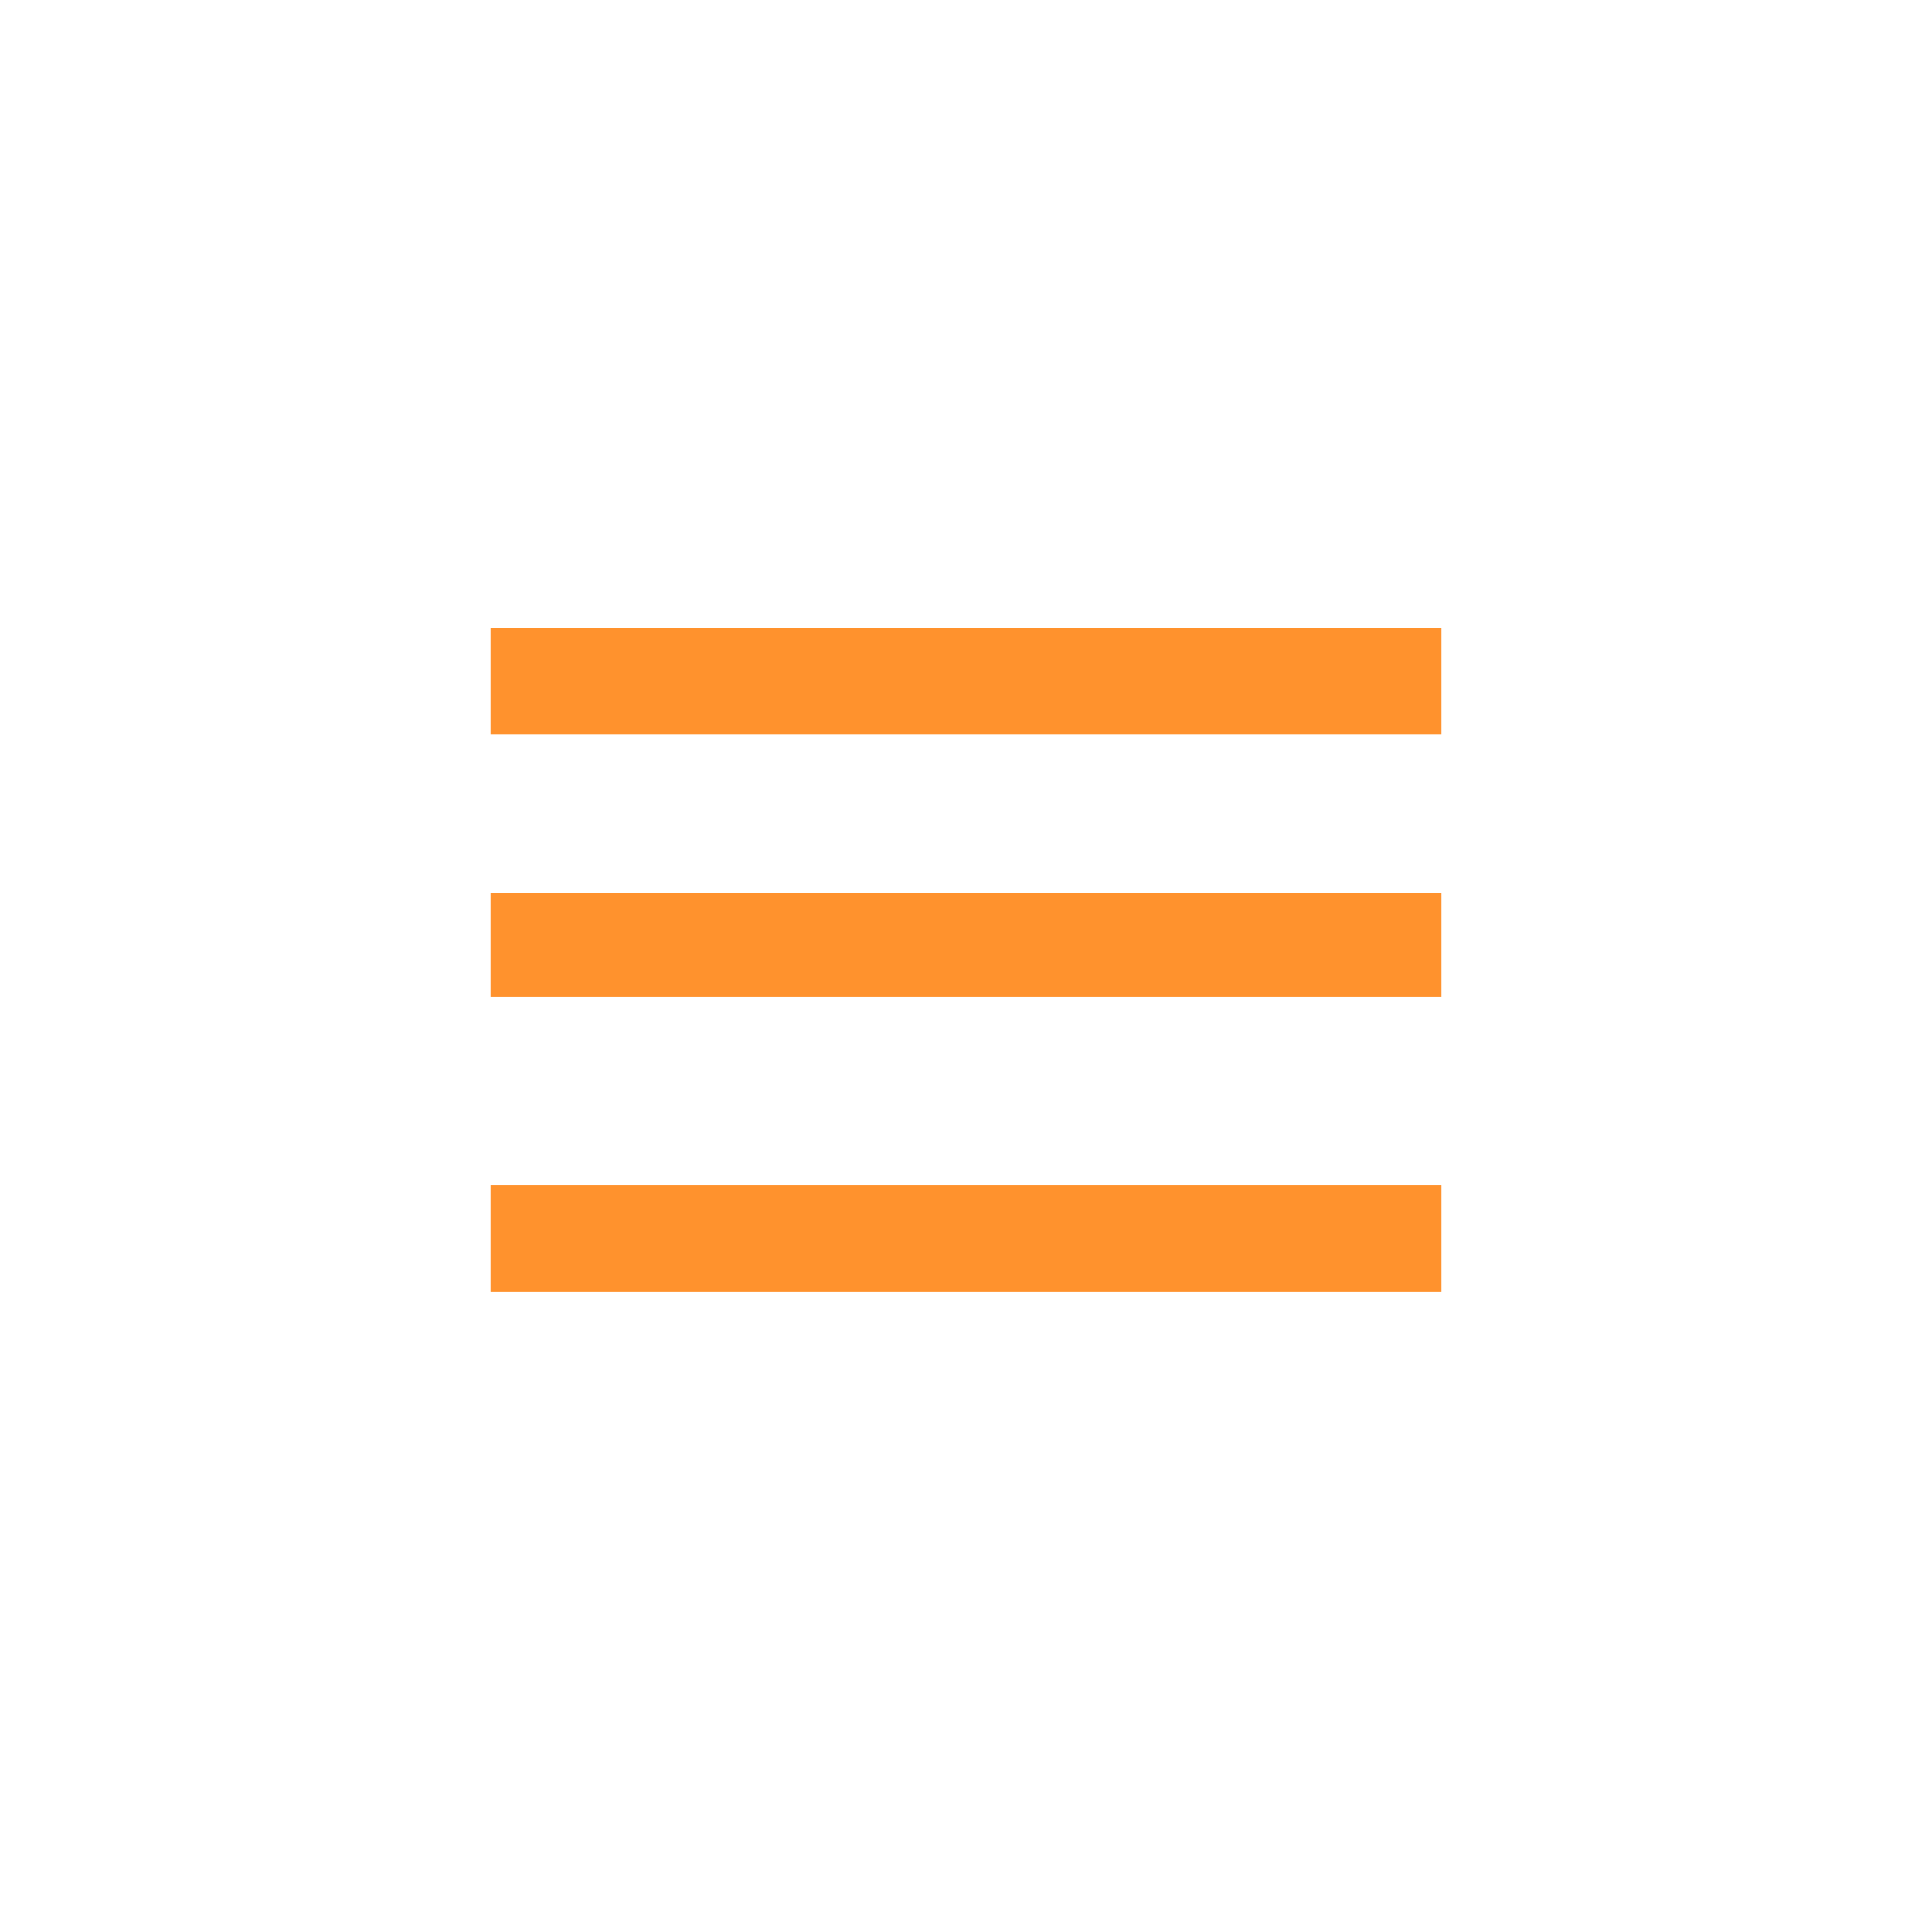
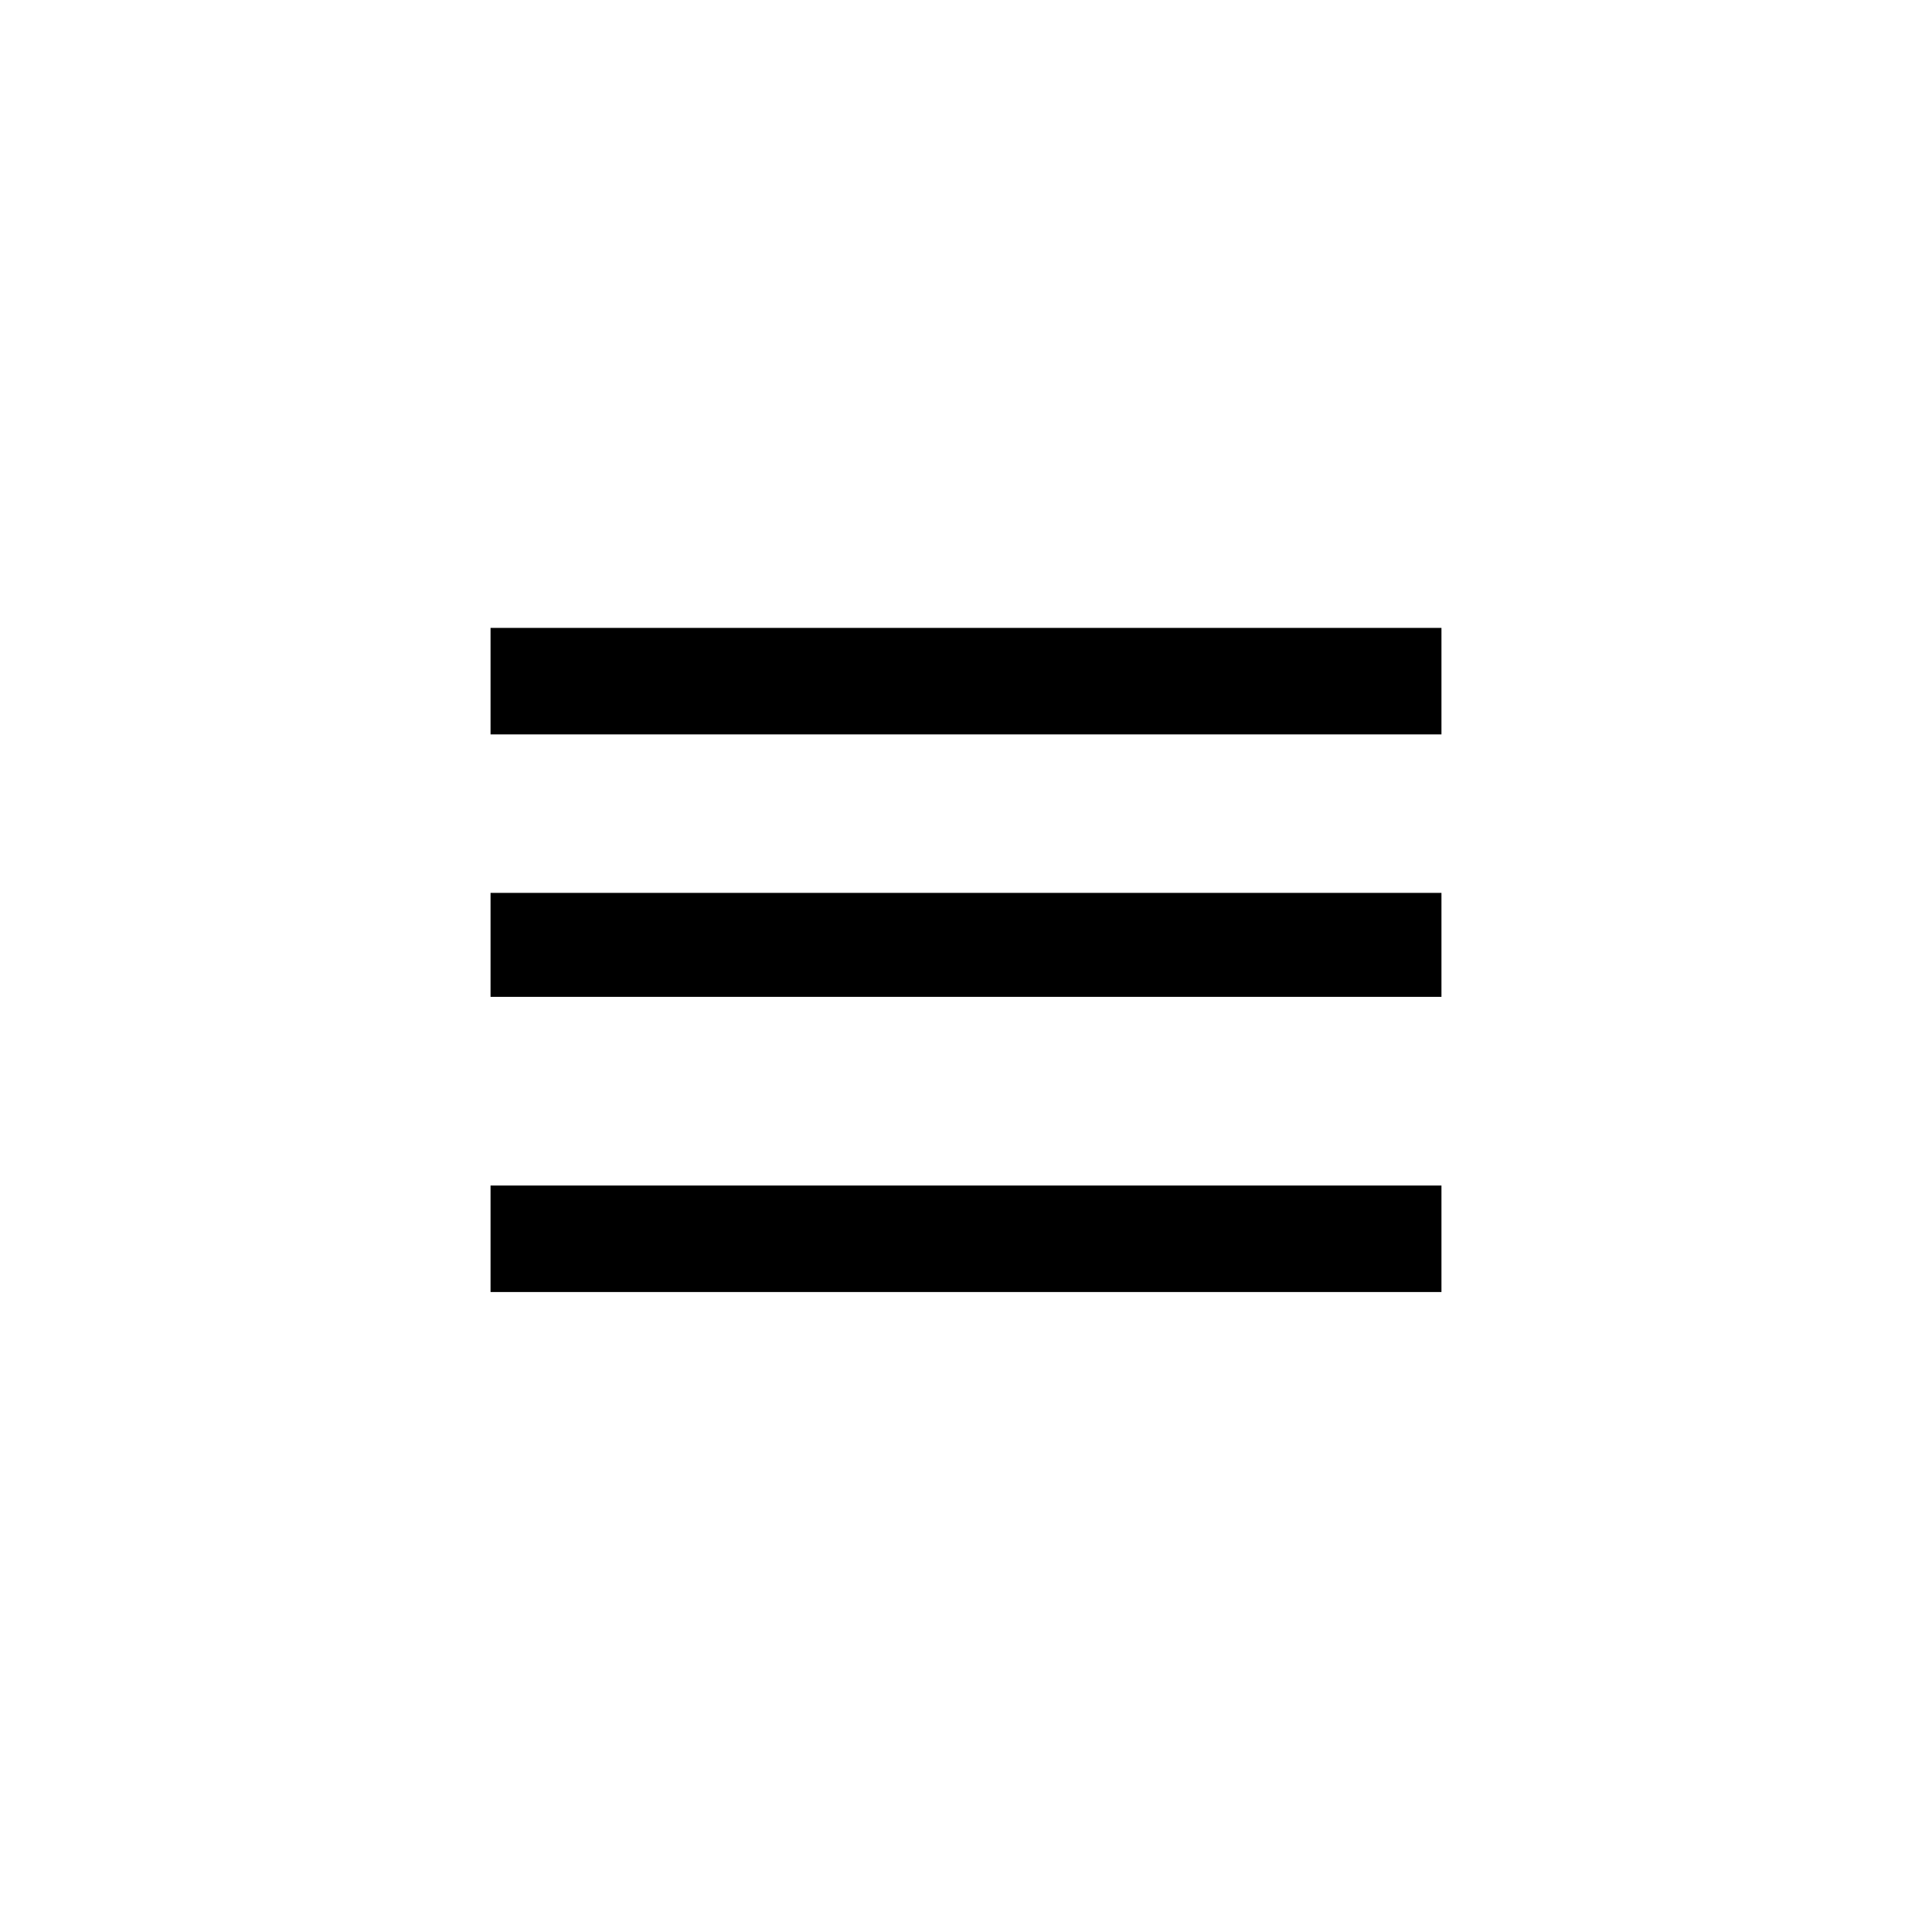
<svg xmlns="http://www.w3.org/2000/svg" width="64px" height="64px" viewBox="0 0 64 64" version="1.1">
  <g id="Symbols" stroke="none" stroke-width="1" fill="none" fill-rule="evenodd">
    <g id="nav/toggle-button" transform="translate(0, 1)" fill-rule="nonzero">
      <g transform="translate(0, -1)">
        <polygon id="background" fill="none" points="0 0 64 1 64 65 0 65" />
-         <path d="M16.25,20.8 L47.75,20.8 L47.75,24.328 L16.25,24.328 L16.25,20.8 Z M16.25,33.022 L16.25,29.578 L47.75,29.578 L47.75,33.022 L16.25,33.022 Z M16.25,42.8 L16.25,39.272 L47.75,39.272 L47.75,42.8 L16.25,42.8 Z" id="menu-path" fill="#FF922D" />
+         <path d="M16.25,20.8 L47.75,20.8 L47.75,24.328 L16.25,24.328 L16.25,20.8 Z M16.25,33.022 L16.25,29.578 L47.75,29.578 L47.75,33.022 L16.25,33.022 Z M16.25,42.8 L16.25,39.272 L47.75,39.272 L47.75,42.8 L16.25,42.8 Z" id="menu-path" fill="currentColor" />
      </g>
    </g>
  </g>
</svg>
